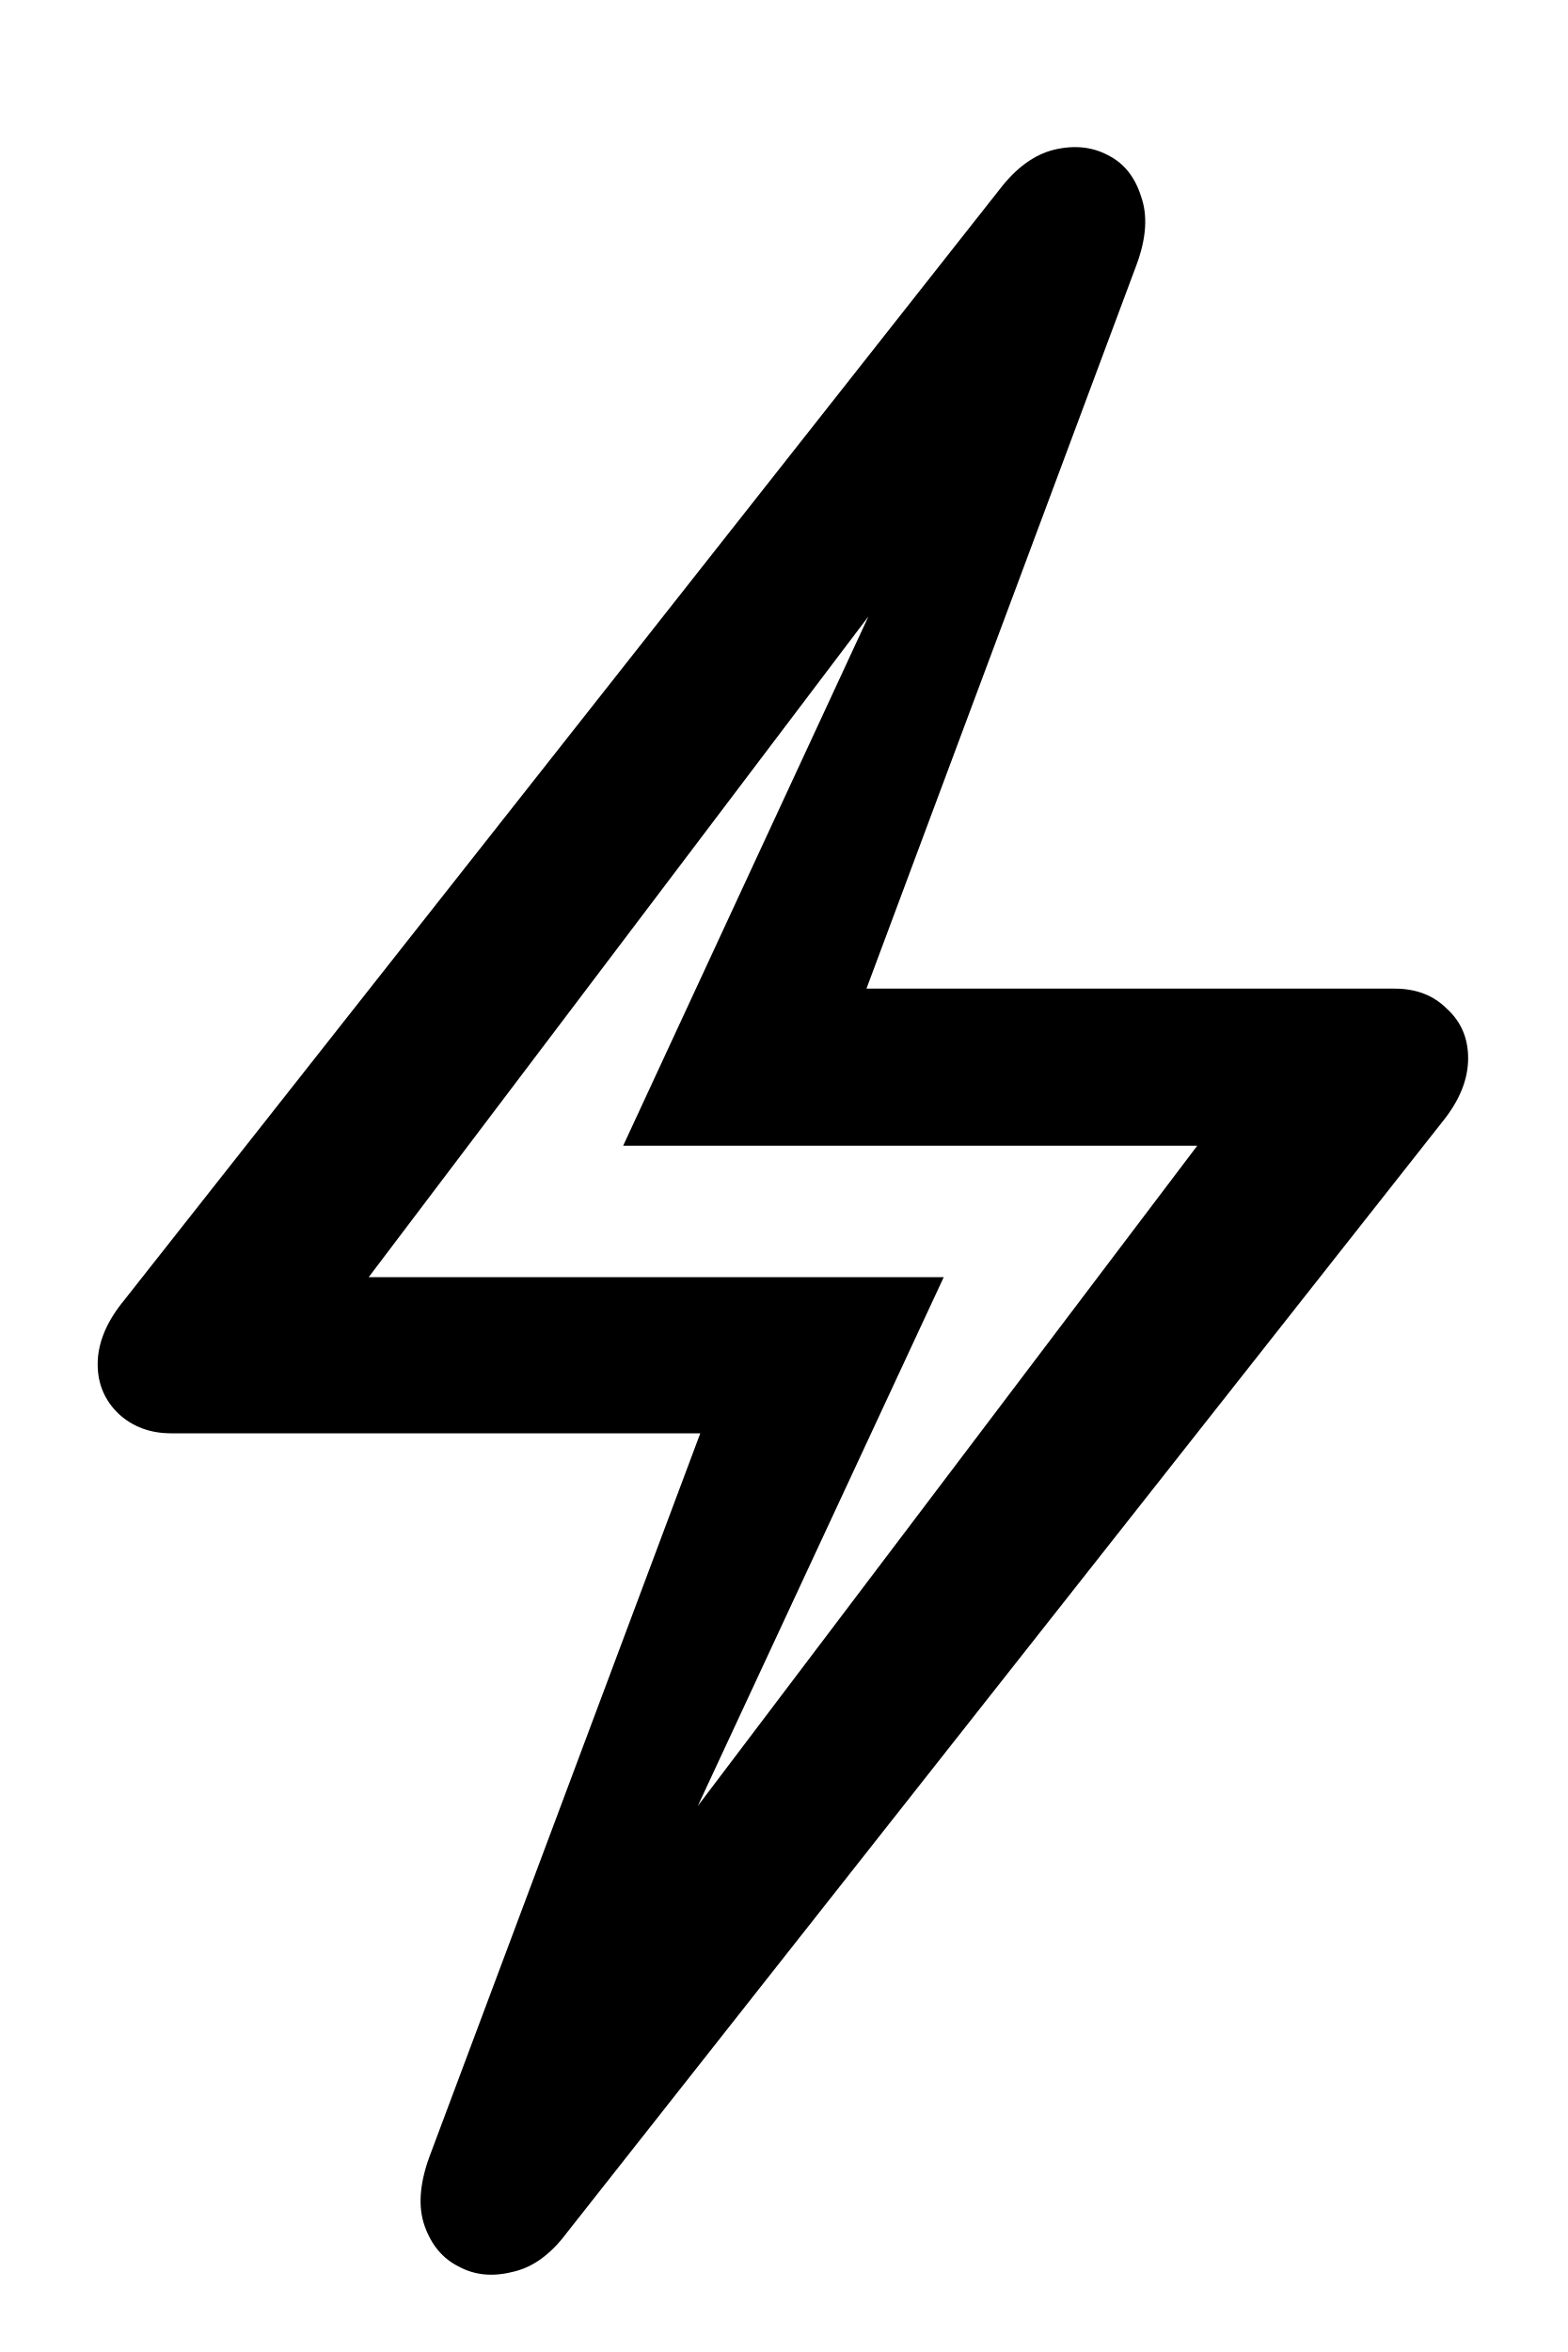
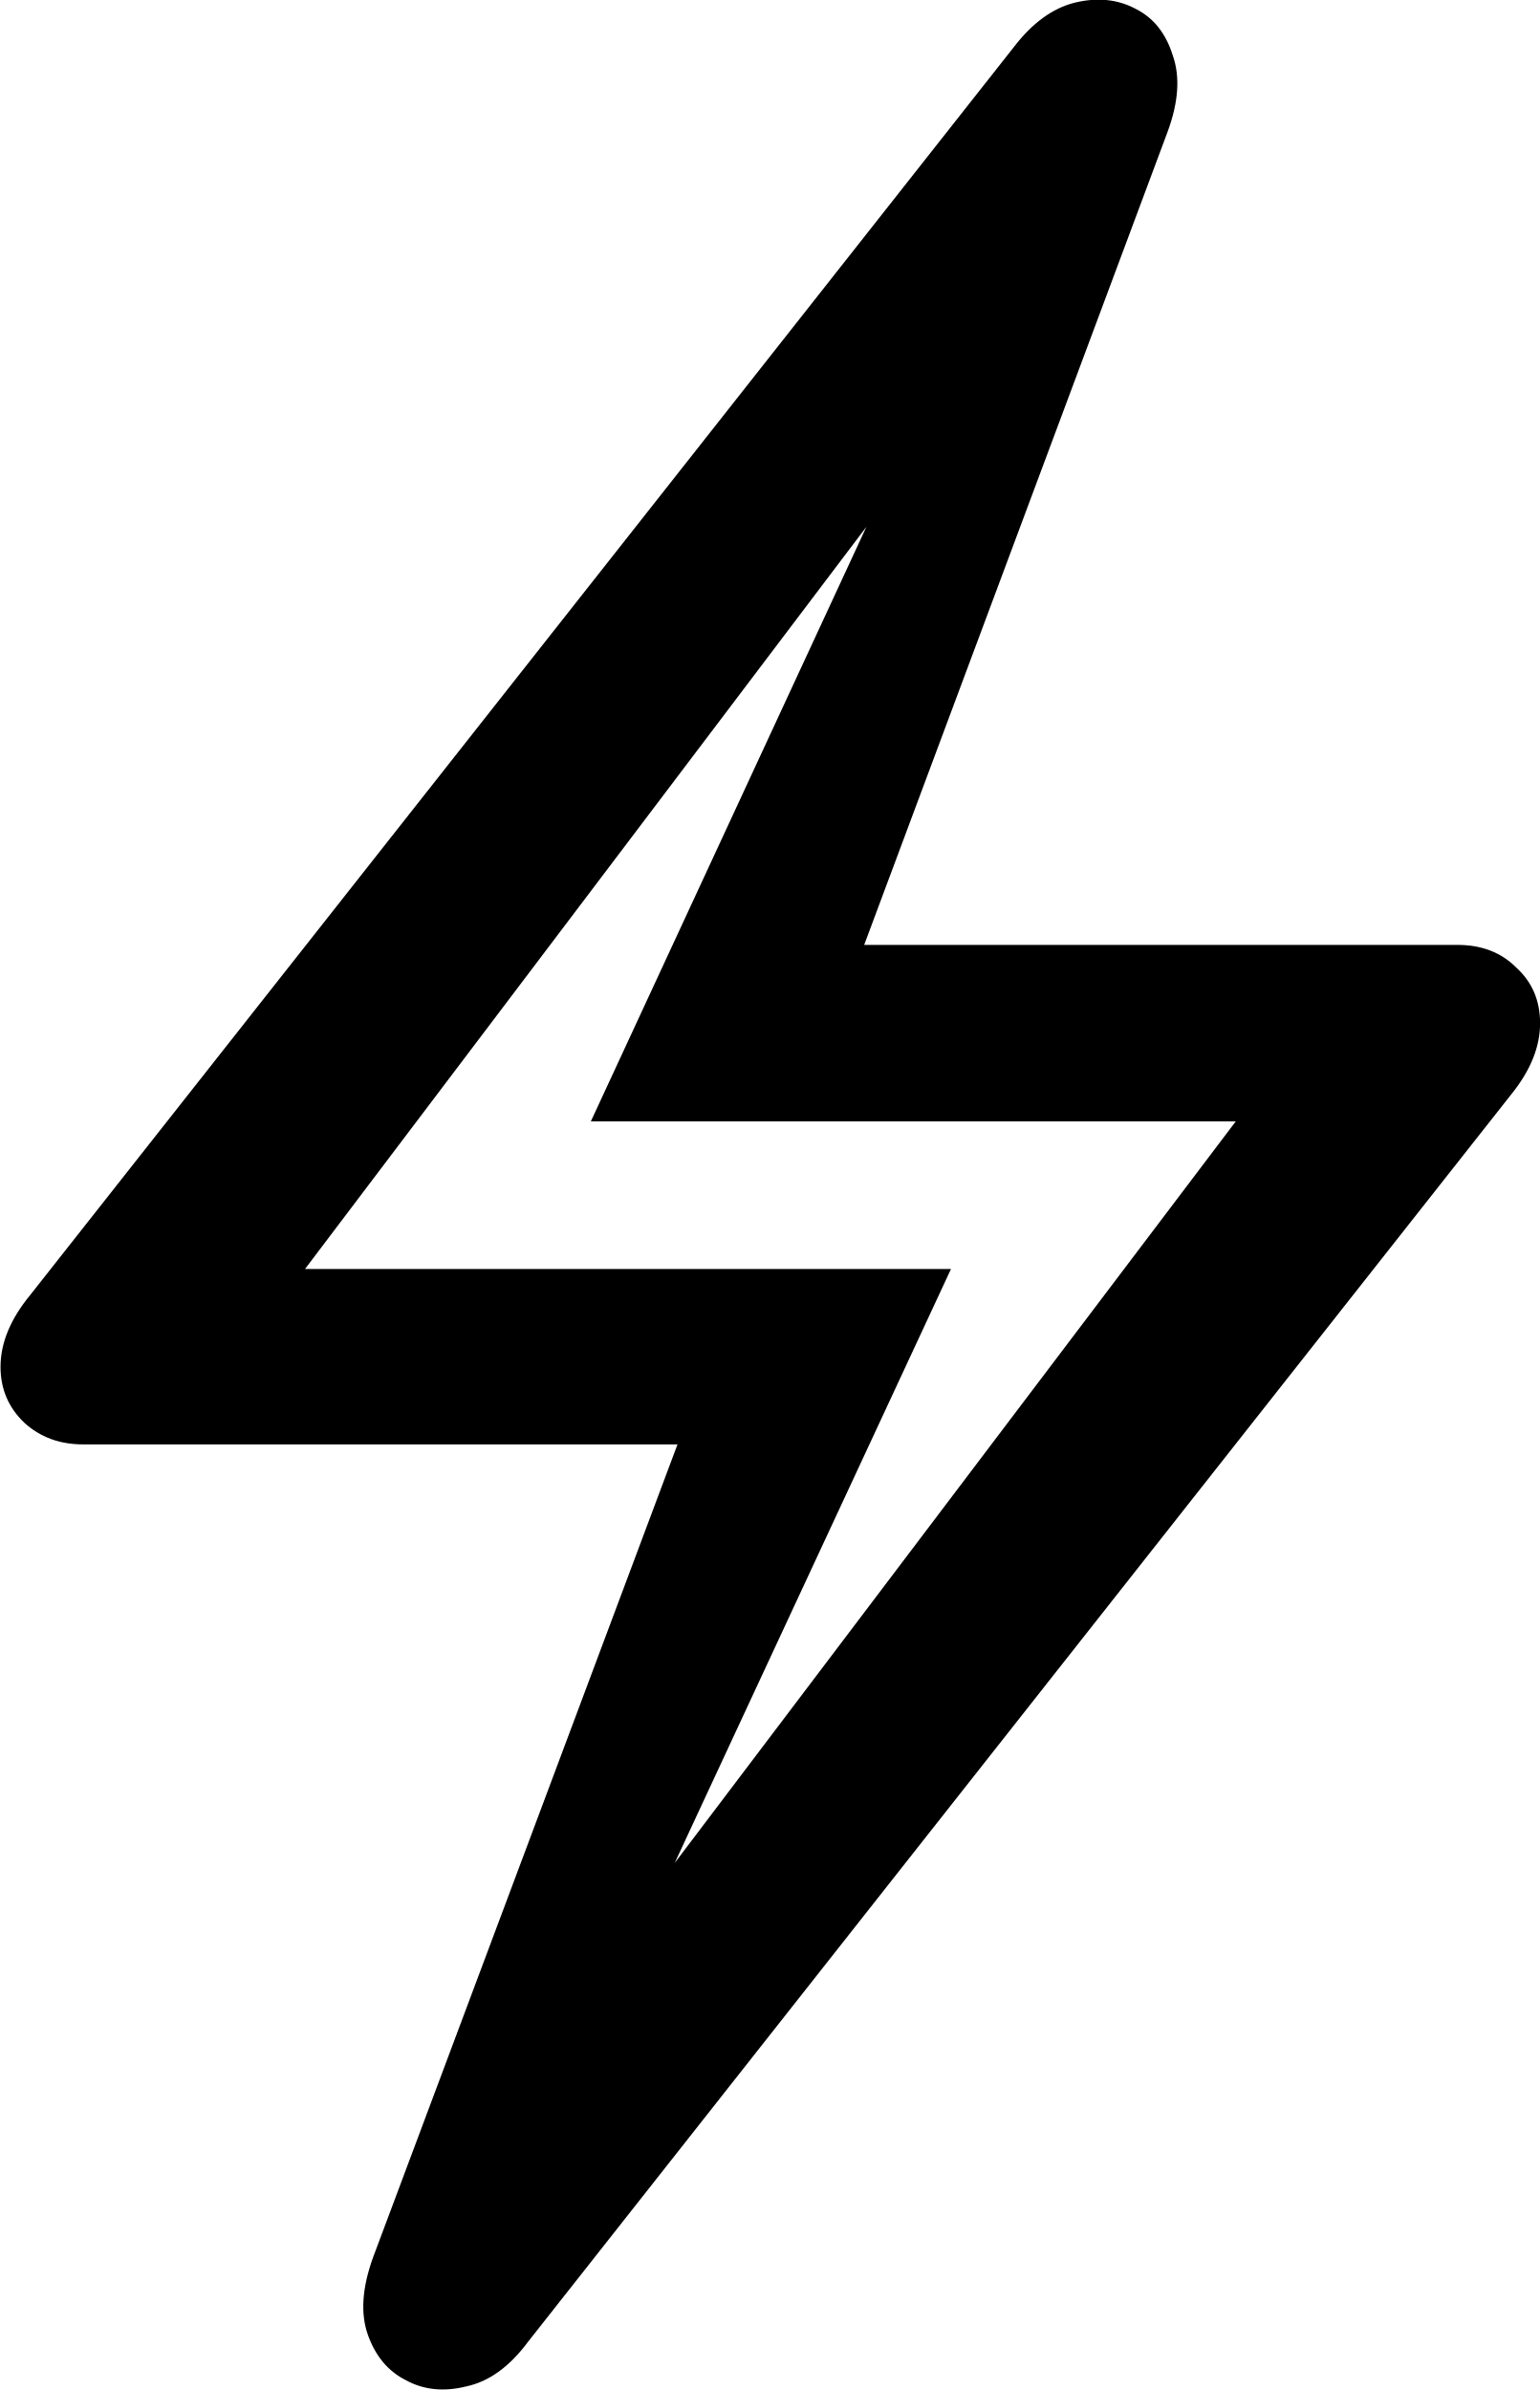
- <svg xmlns="http://www.w3.org/2000/svg" width="10" height="15" viewBox="0 0 10 15" fill="none">
+ <svg xmlns="http://www.w3.org/2000/svg" fill="none" viewBox="0.62 0.94 8.74 13.57">
  <path d="M3.617 14.238C3.512 14.379 3.395 14.463 3.266 14.49C3.141 14.521 3.027 14.51 2.926 14.455C2.824 14.404 2.752 14.318 2.709 14.197C2.666 14.076 2.676 13.93 2.738 13.758L4.467 9.141H1.092C0.959 9.141 0.848 9.1 0.758 9.018C0.668 8.932 0.623 8.826 0.623 8.701C0.623 8.564 0.68 8.428 0.793 8.291L6.377 1.207C6.482 1.07 6.598 0.986 6.723 0.955C6.852 0.924 6.967 0.936 7.068 0.99C7.17 1.041 7.24 1.129 7.279 1.254C7.322 1.375 7.312 1.52 7.25 1.688L5.527 6.305H8.896C9.033 6.305 9.145 6.348 9.23 6.434C9.32 6.516 9.365 6.621 9.365 6.75C9.365 6.883 9.311 7.018 9.201 7.154L3.617 14.238ZM3.957 12.58L3.723 12.48L7.637 7.307H3.975L6.031 2.871L6.266 2.971L2.352 8.145H6.02L3.957 12.58Z" fill="black" />
</svg>
